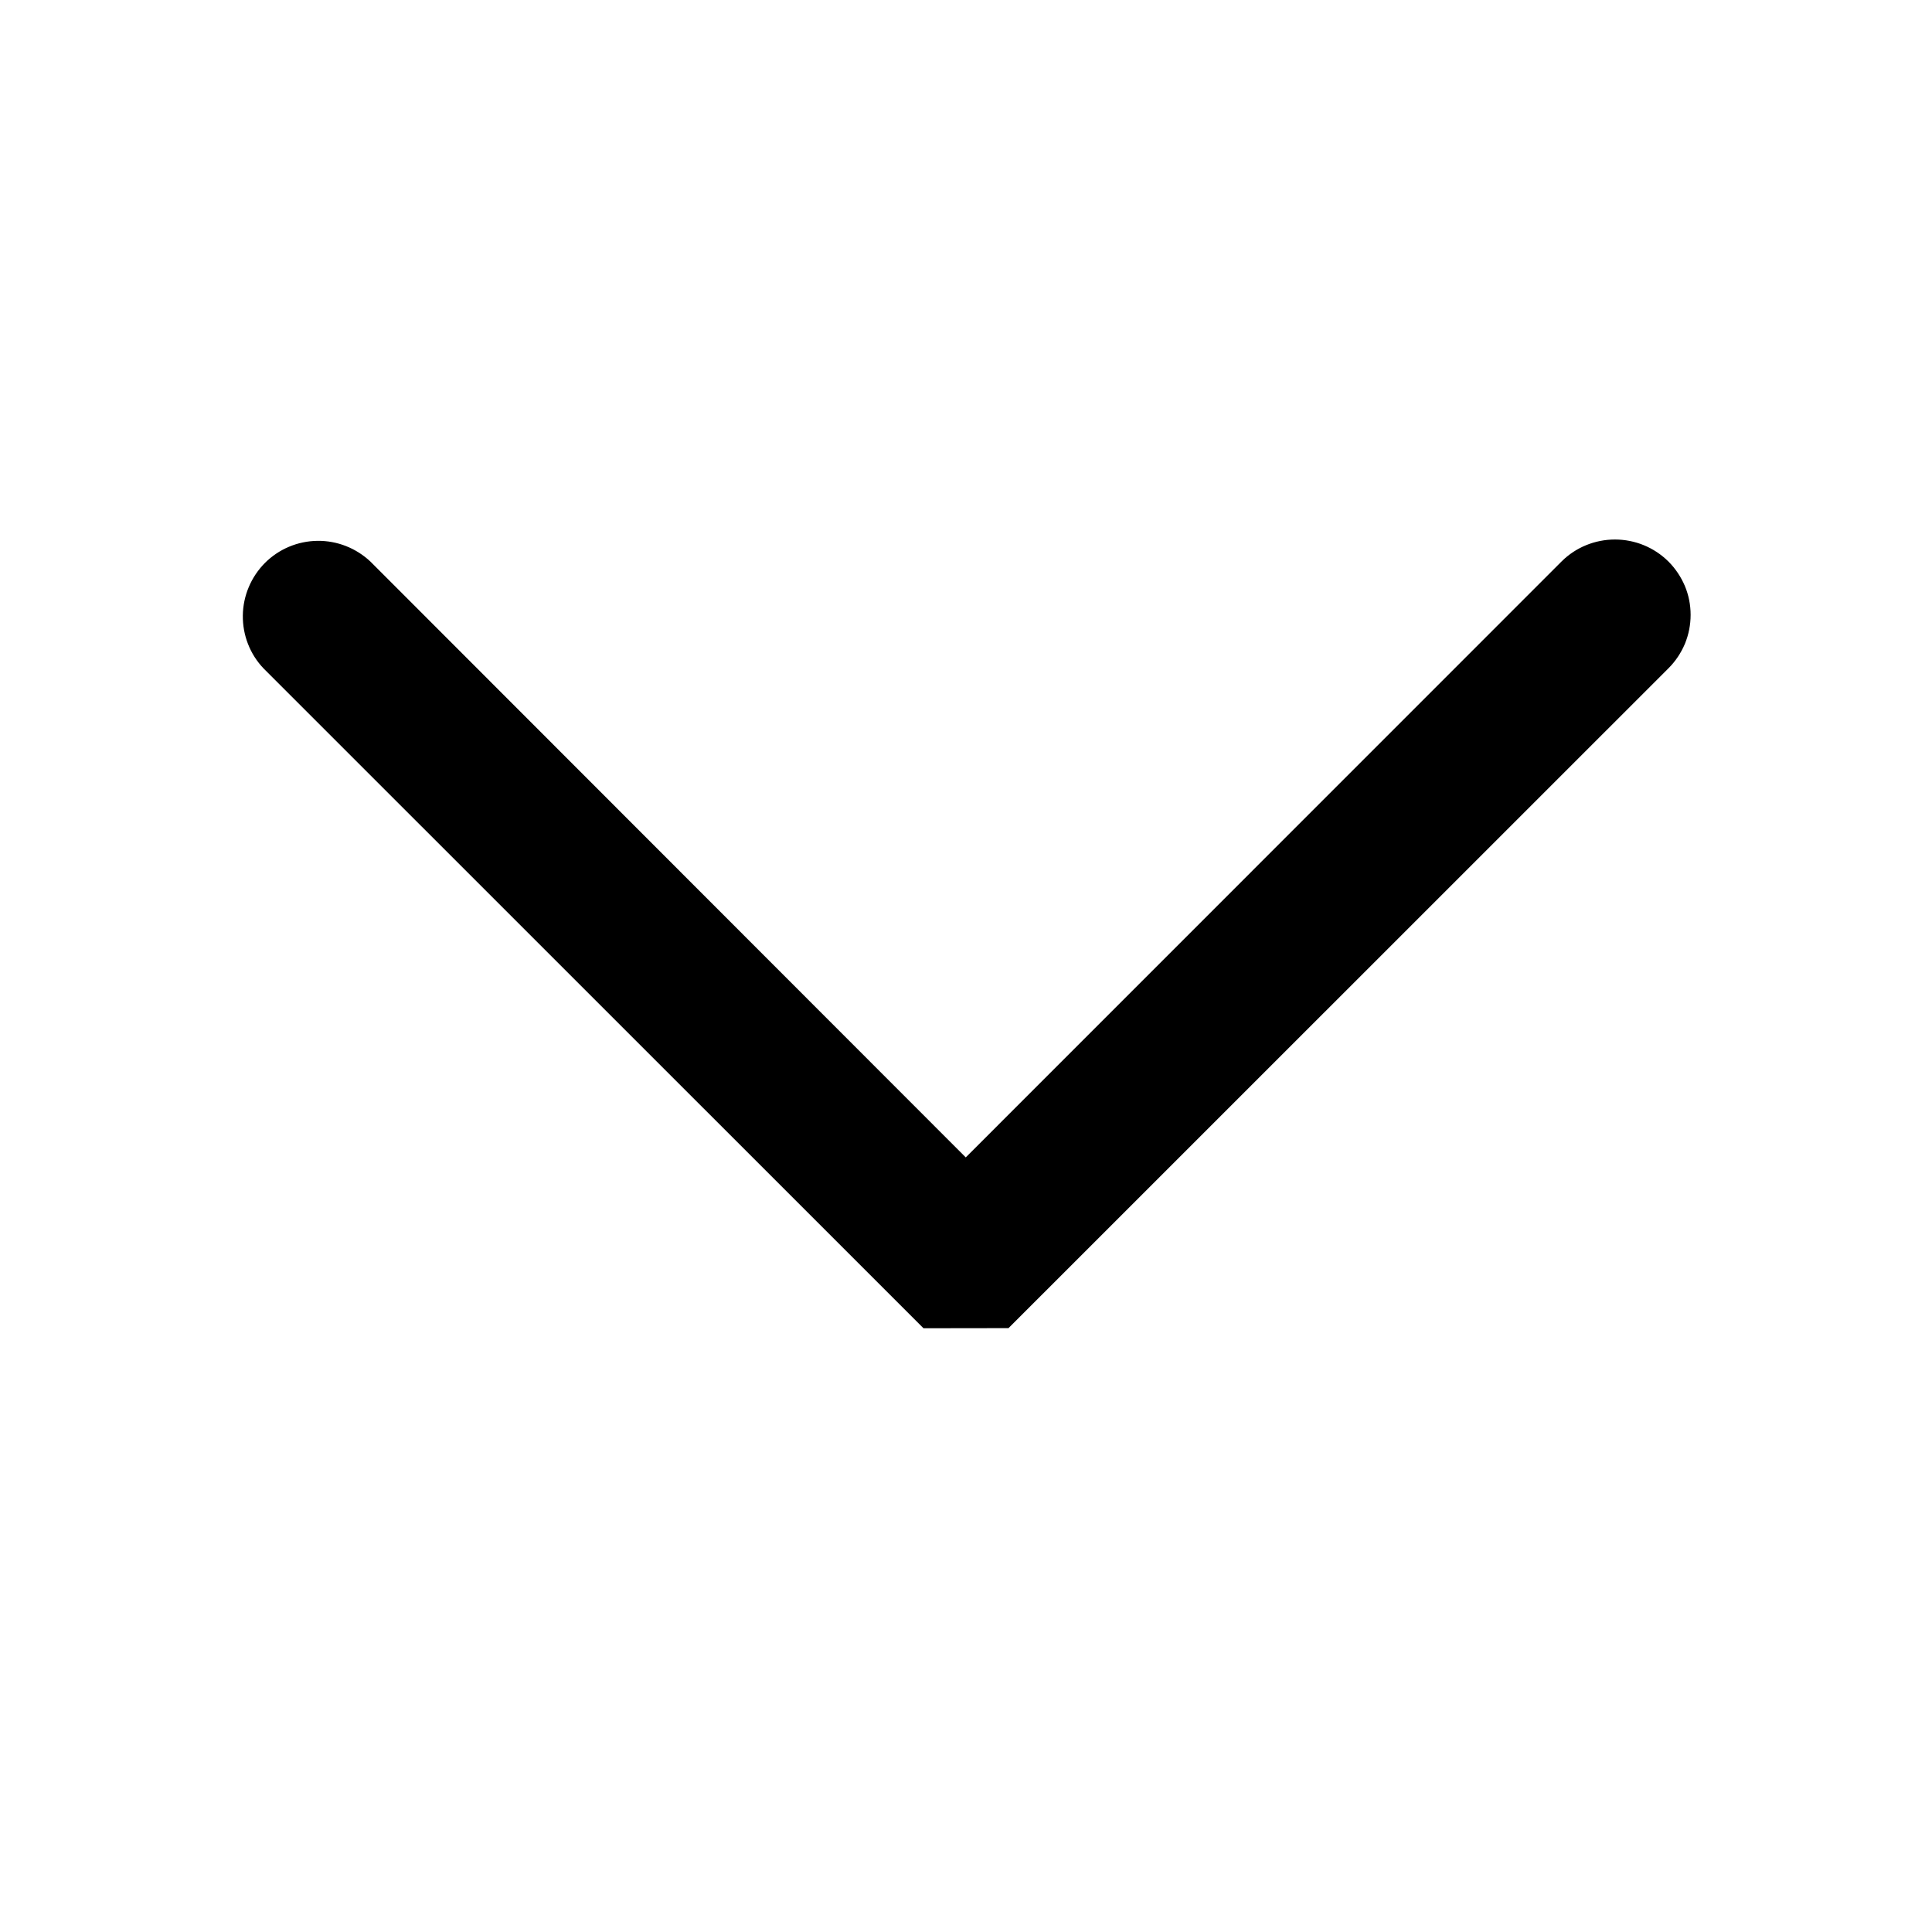
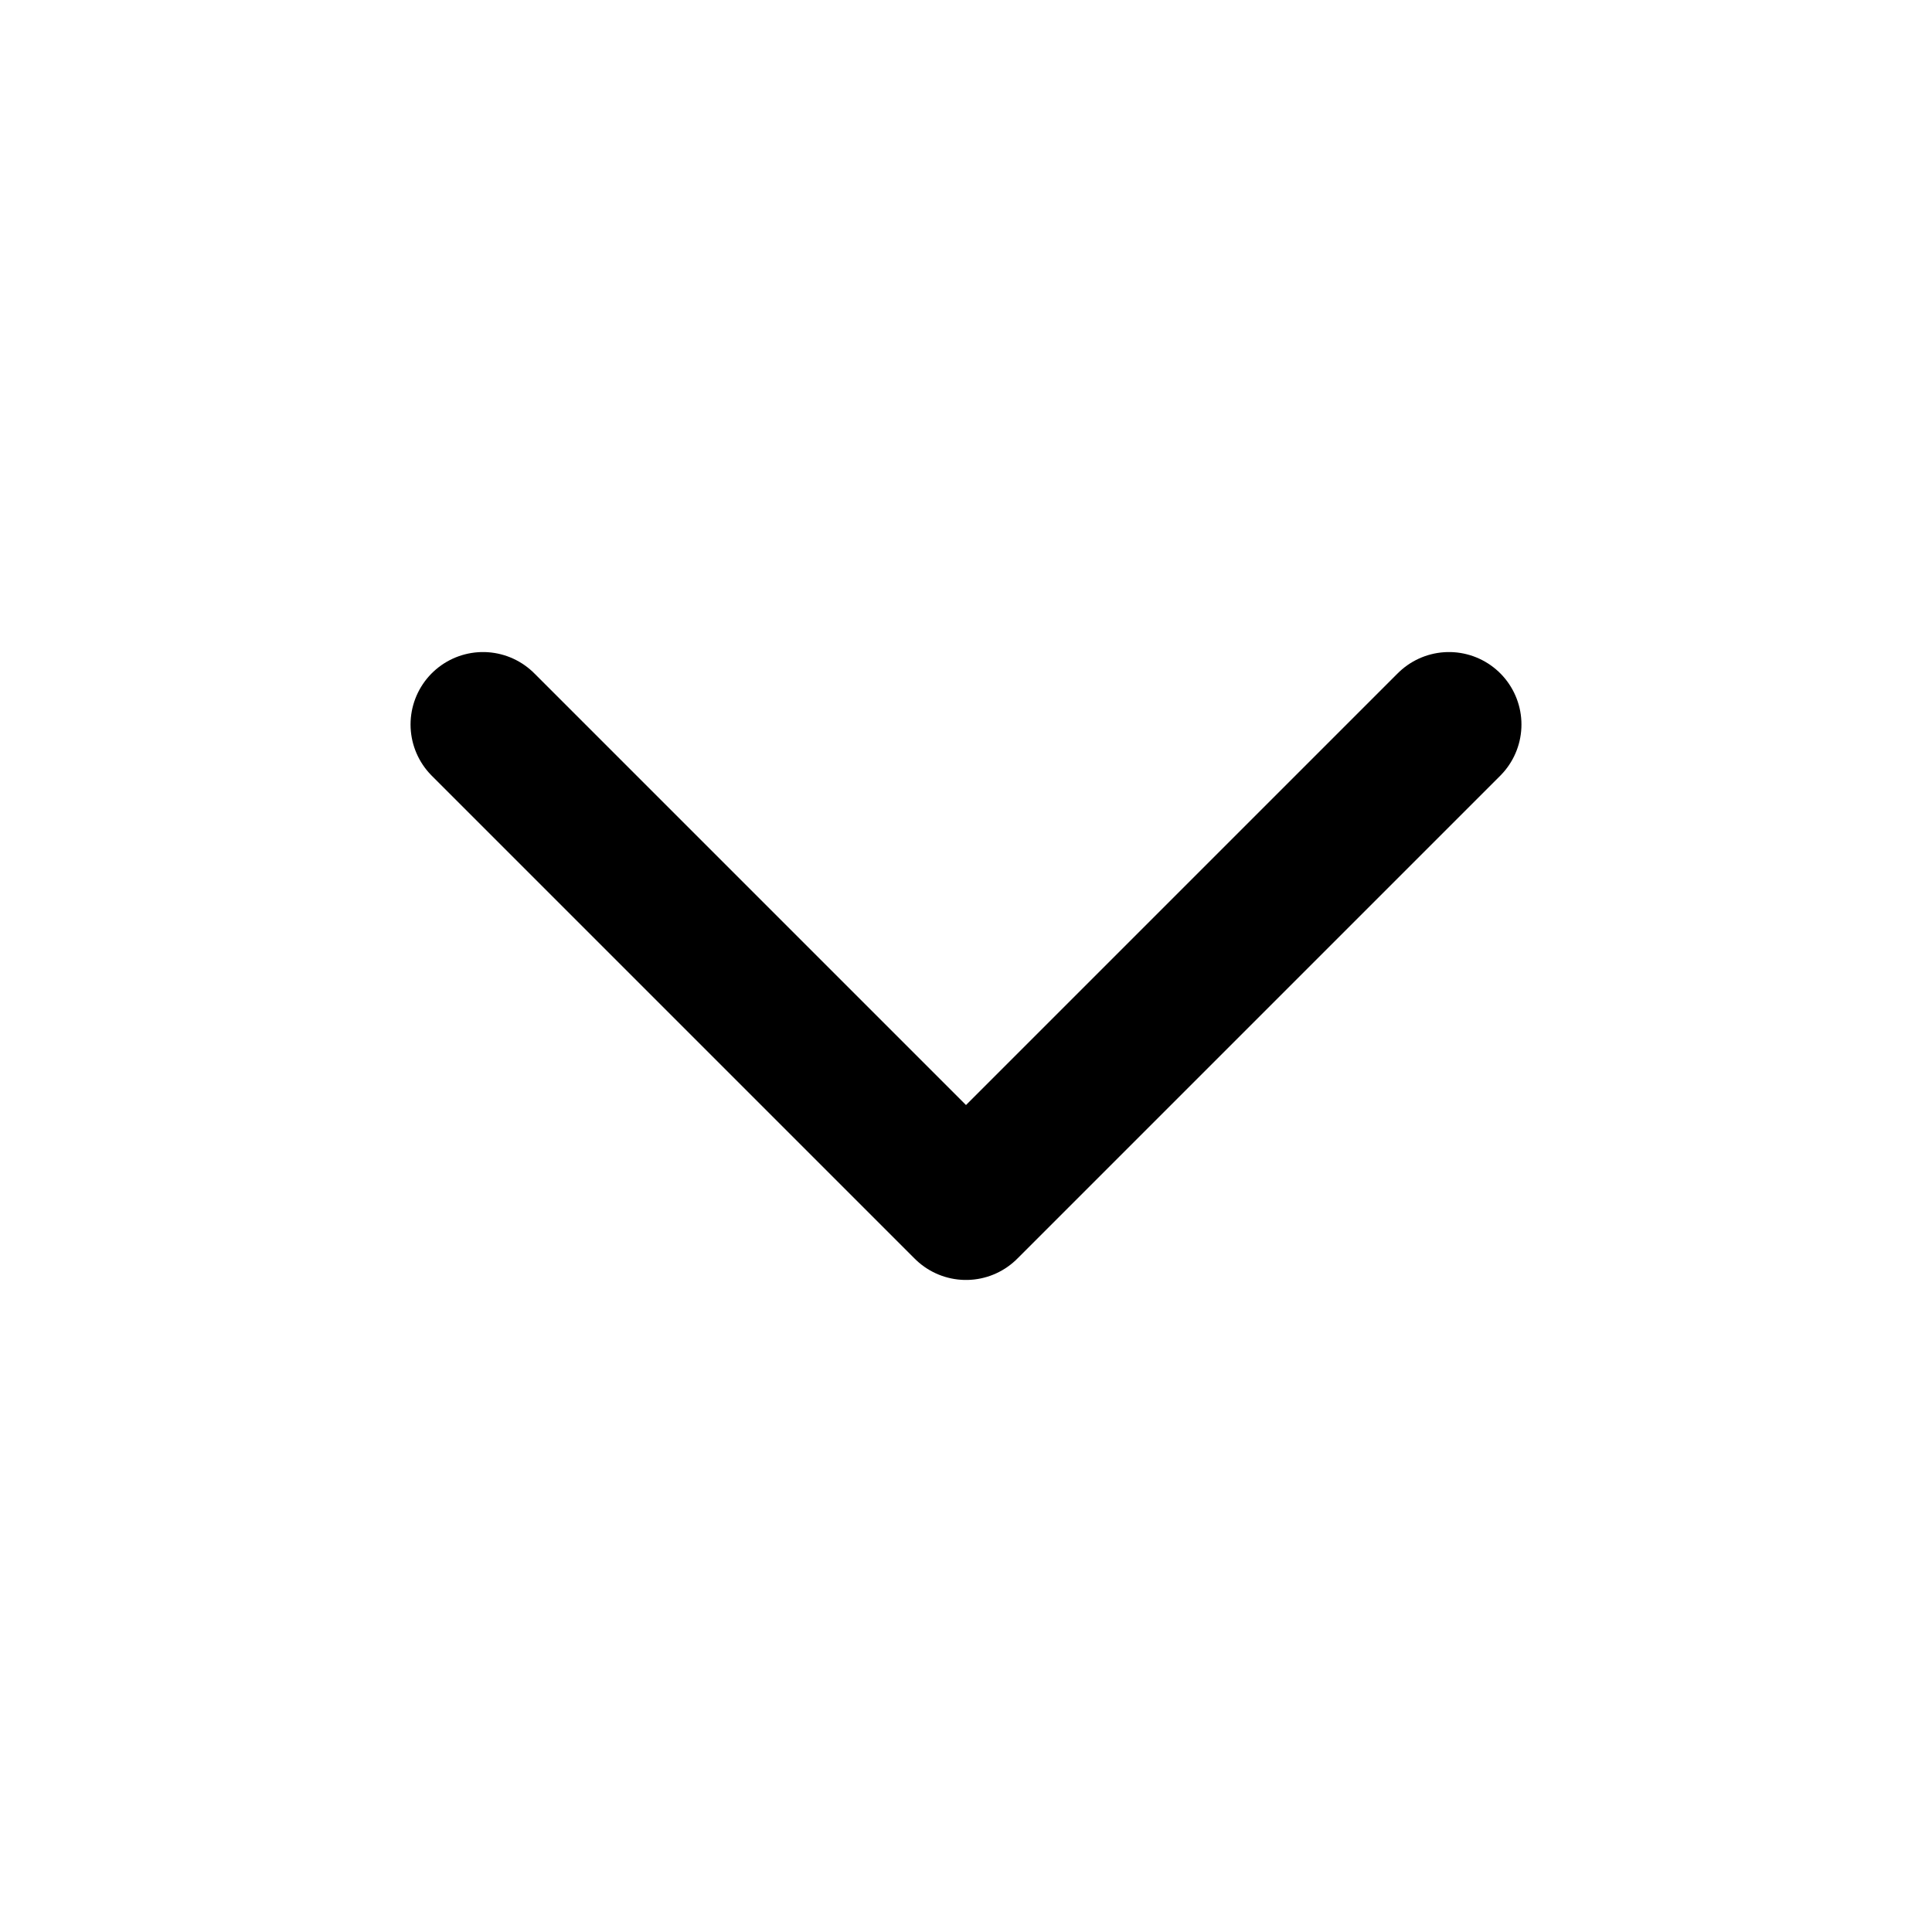
- <svg xmlns="http://www.w3.org/2000/svg" width="16" height="16" viewBox="0 0 16 16" fill="none">
-   <path d="M8.352 10.999L13.818 5.534C13.876 5.476 13.922 5.407 13.954 5.331C13.985 5.255 14.001 5.174 14.001 5.092C14.001 5.01 13.985 4.928 13.953 4.852C13.921 4.777 13.875 4.708 13.817 4.65C13.699 4.533 13.54 4.468 13.374 4.468C13.209 4.468 13.049 4.533 12.932 4.65L7.998 9.585L3.068 4.651C2.949 4.539 2.792 4.477 2.629 4.479C2.465 4.481 2.309 4.547 2.194 4.662C2.079 4.778 2.013 4.934 2.011 5.097C2.009 5.26 2.07 5.418 2.183 5.536L7.648 11L8.352 10.999Z" fill="black" />
+ <svg xmlns="http://www.w3.org/2000/svg" viewBox="0 0 20 20" fill="none" stroke="currentColor" stroke-width="1.5" stroke-linecap="round" stroke-linejoin="round">
+   <polyline points="5 7.5 10 12.5 15 7.5" />
</svg>
